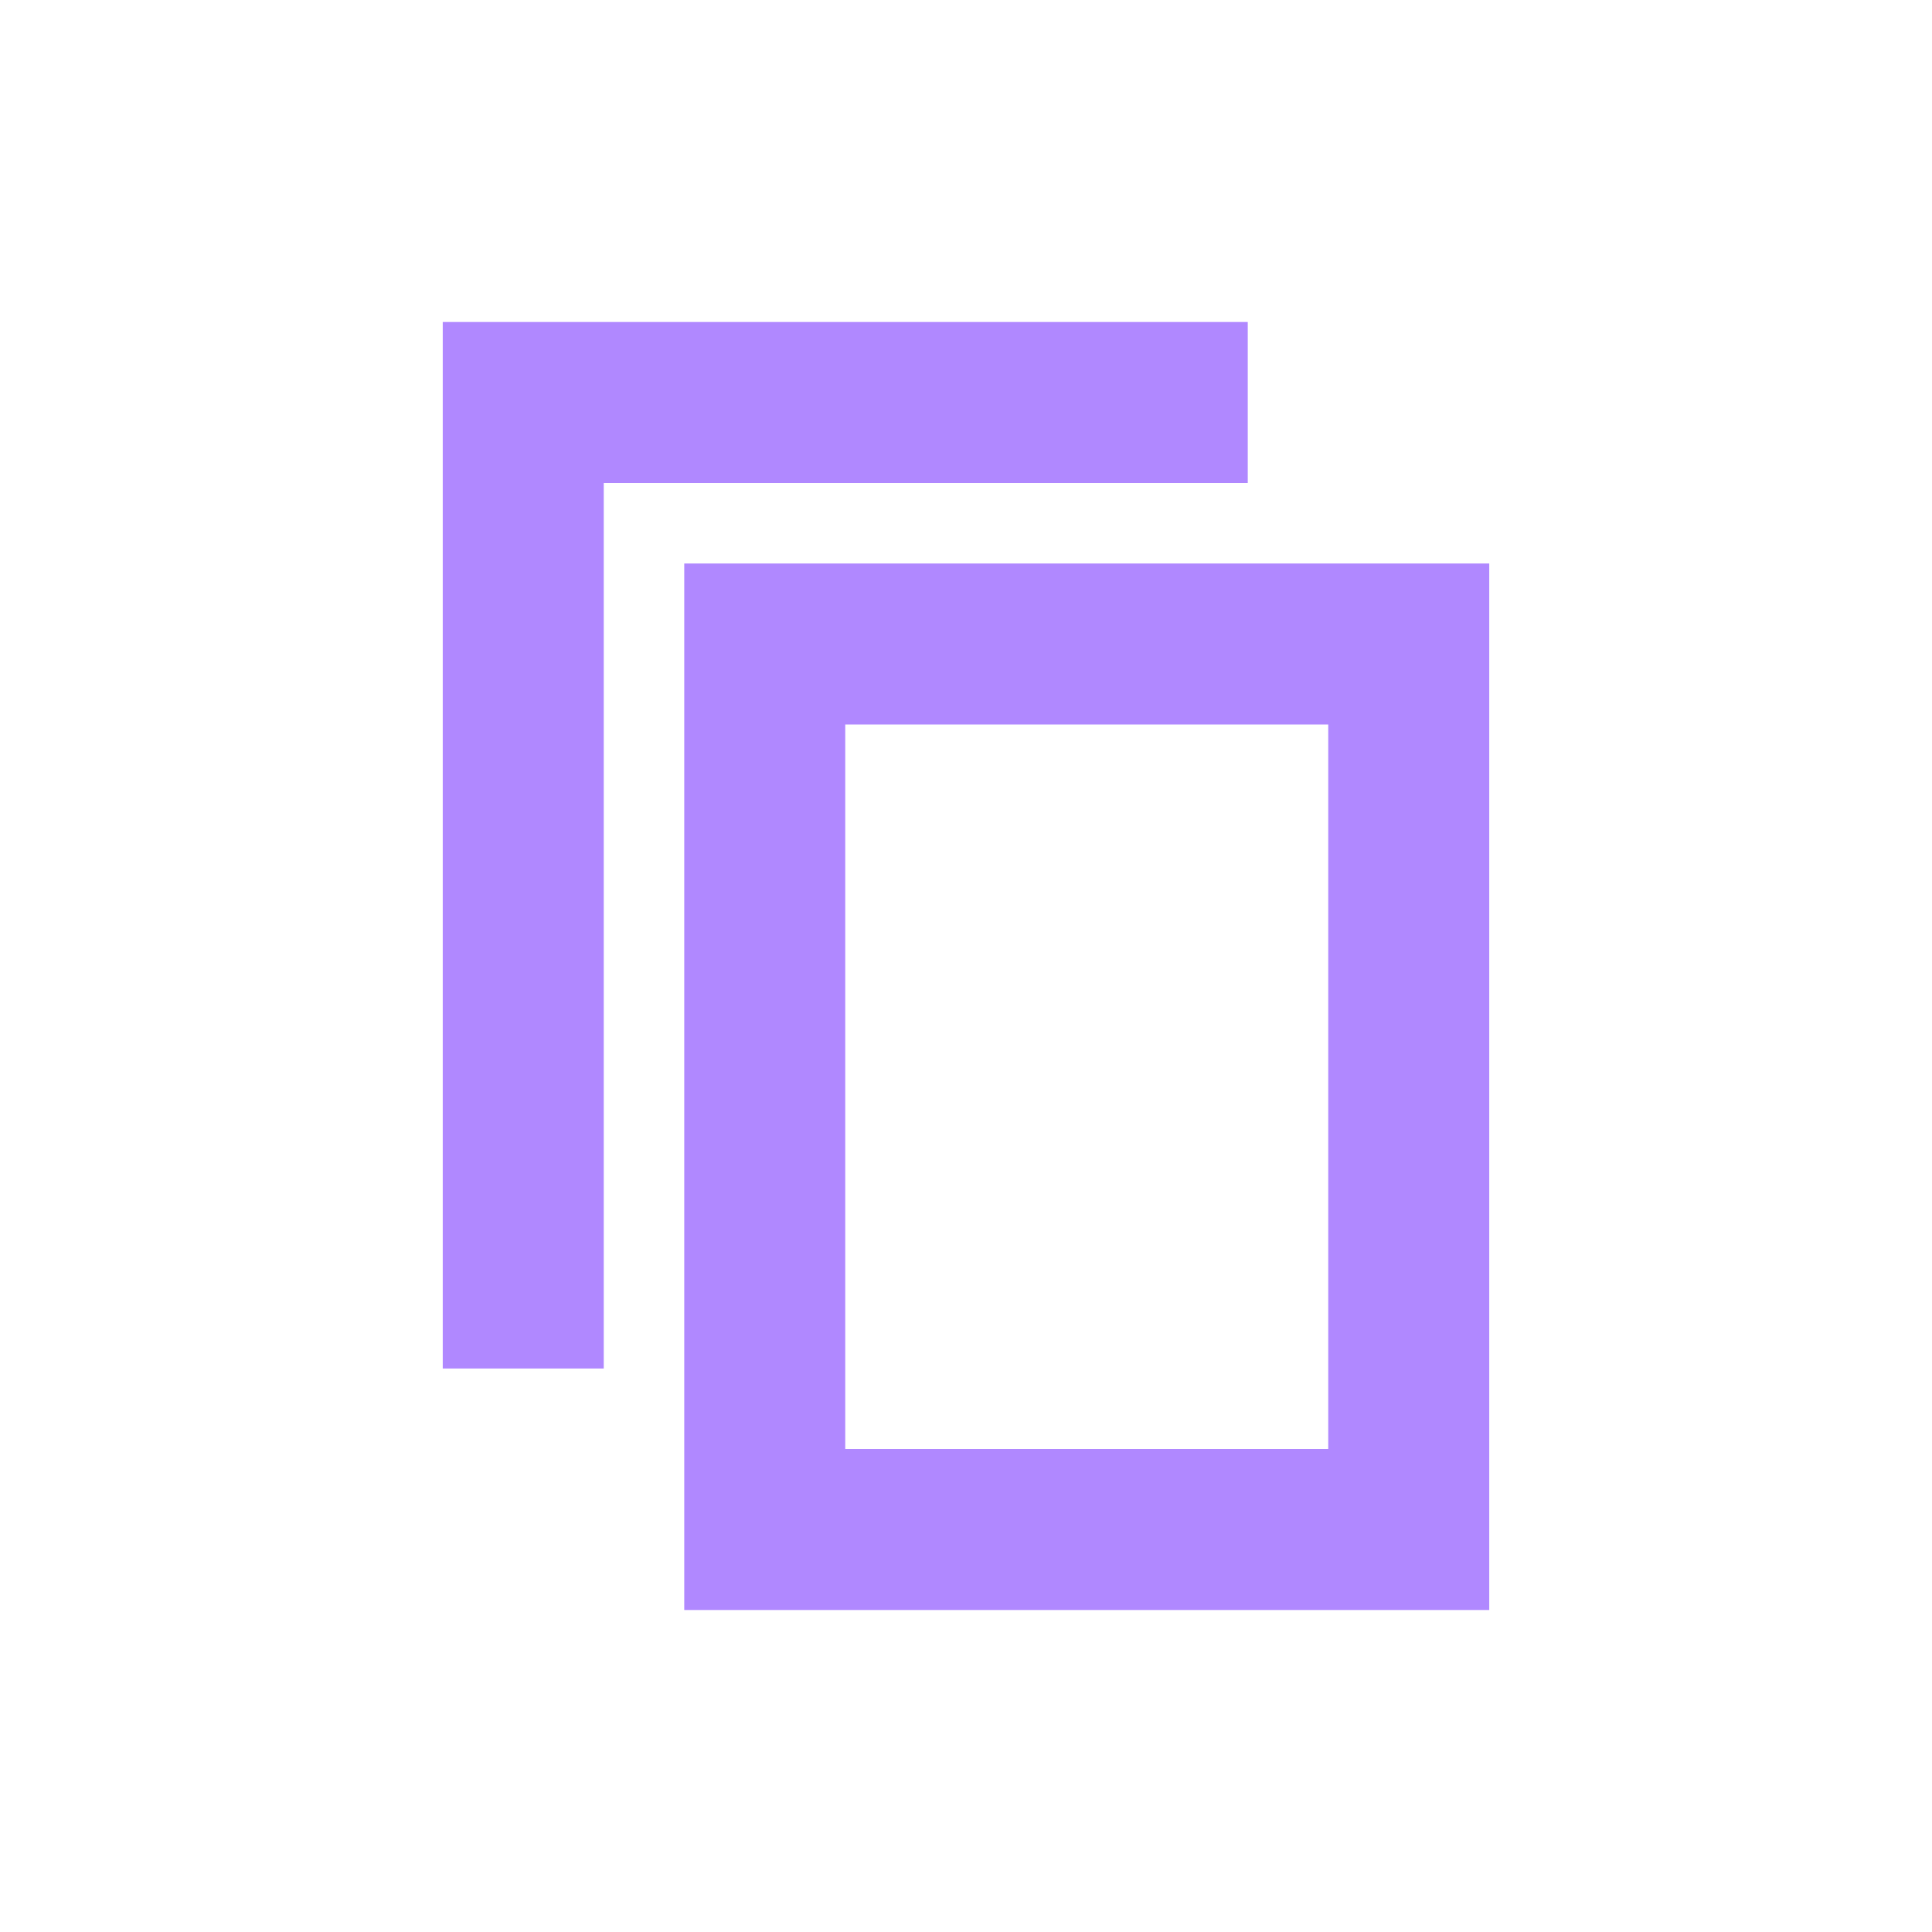
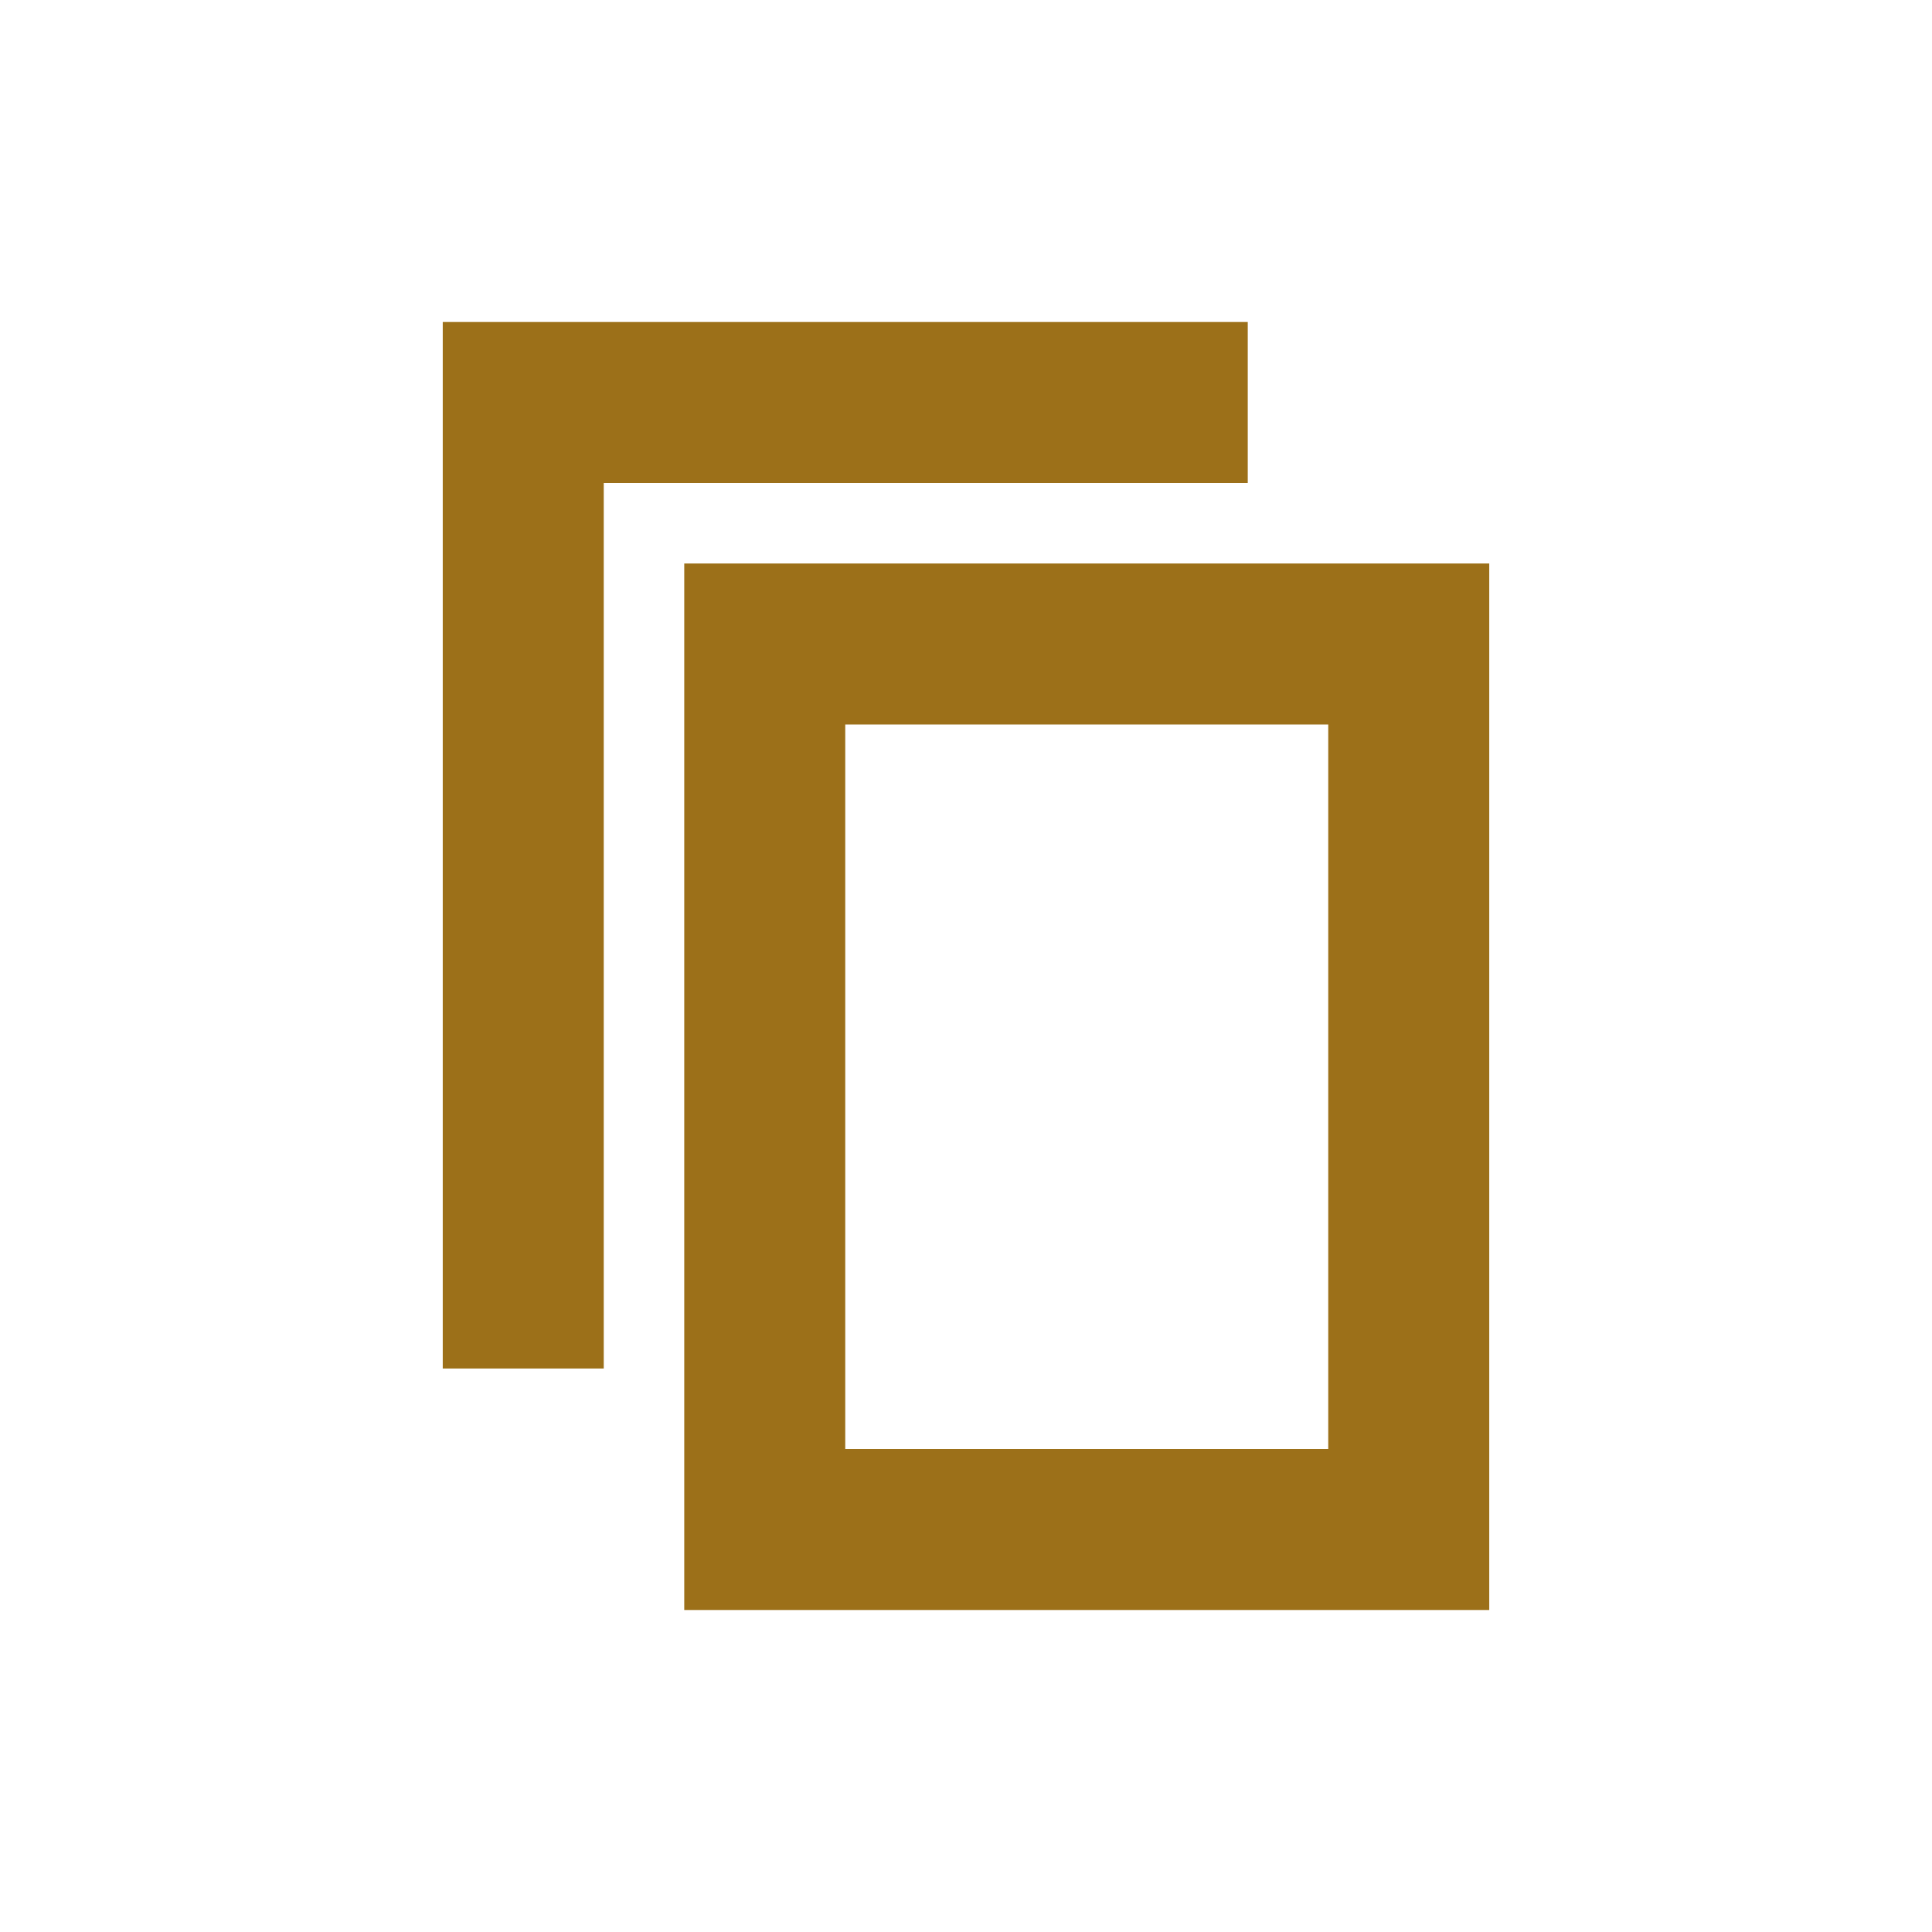
<svg xmlns="http://www.w3.org/2000/svg" width="24px" height="24px" viewBox="0 0 24 24" version="1.1">
  <g id="Artboard" stroke="none" stroke-width="1" fill="none" fill-rule="evenodd">
    <g id="ic-copy-liliac" transform="translate(2, 2)">
-       <g id="Group_8993" transform="translate(3, 2)" fill="#B088FF" fill-rule="nonzero">
+       <g id="Group_8993" transform="translate(3, 2)" fill="#9c7019" fill-rule="nonzero">
        <polygon id="Path_18959" points="2.5 13 0.5 13 0.5 0 10.5 0 10.5 2 2.5 2" />
      </g>
      <polygon id="Rectangle_4640" points="0 0 20 0 20 20 0 20" />
-       <g id="Group_8994" transform="translate(6, 5)" fill="#B088FF" fill-rule="nonzero">
+       <g id="Group_8994" transform="translate(6, 5)" fill="#9c7019" fill-rule="nonzero">
        <path d="M10.5,13 L0.5,13 L0.5,0 L10.5,0 L10.5,13 Z M2.5,11 L8.5,11 L8.5,2 L2.5,2 L2.5,11 Z" id="Path_18960" />
      </g>
    </g>
  </g>
</svg>
